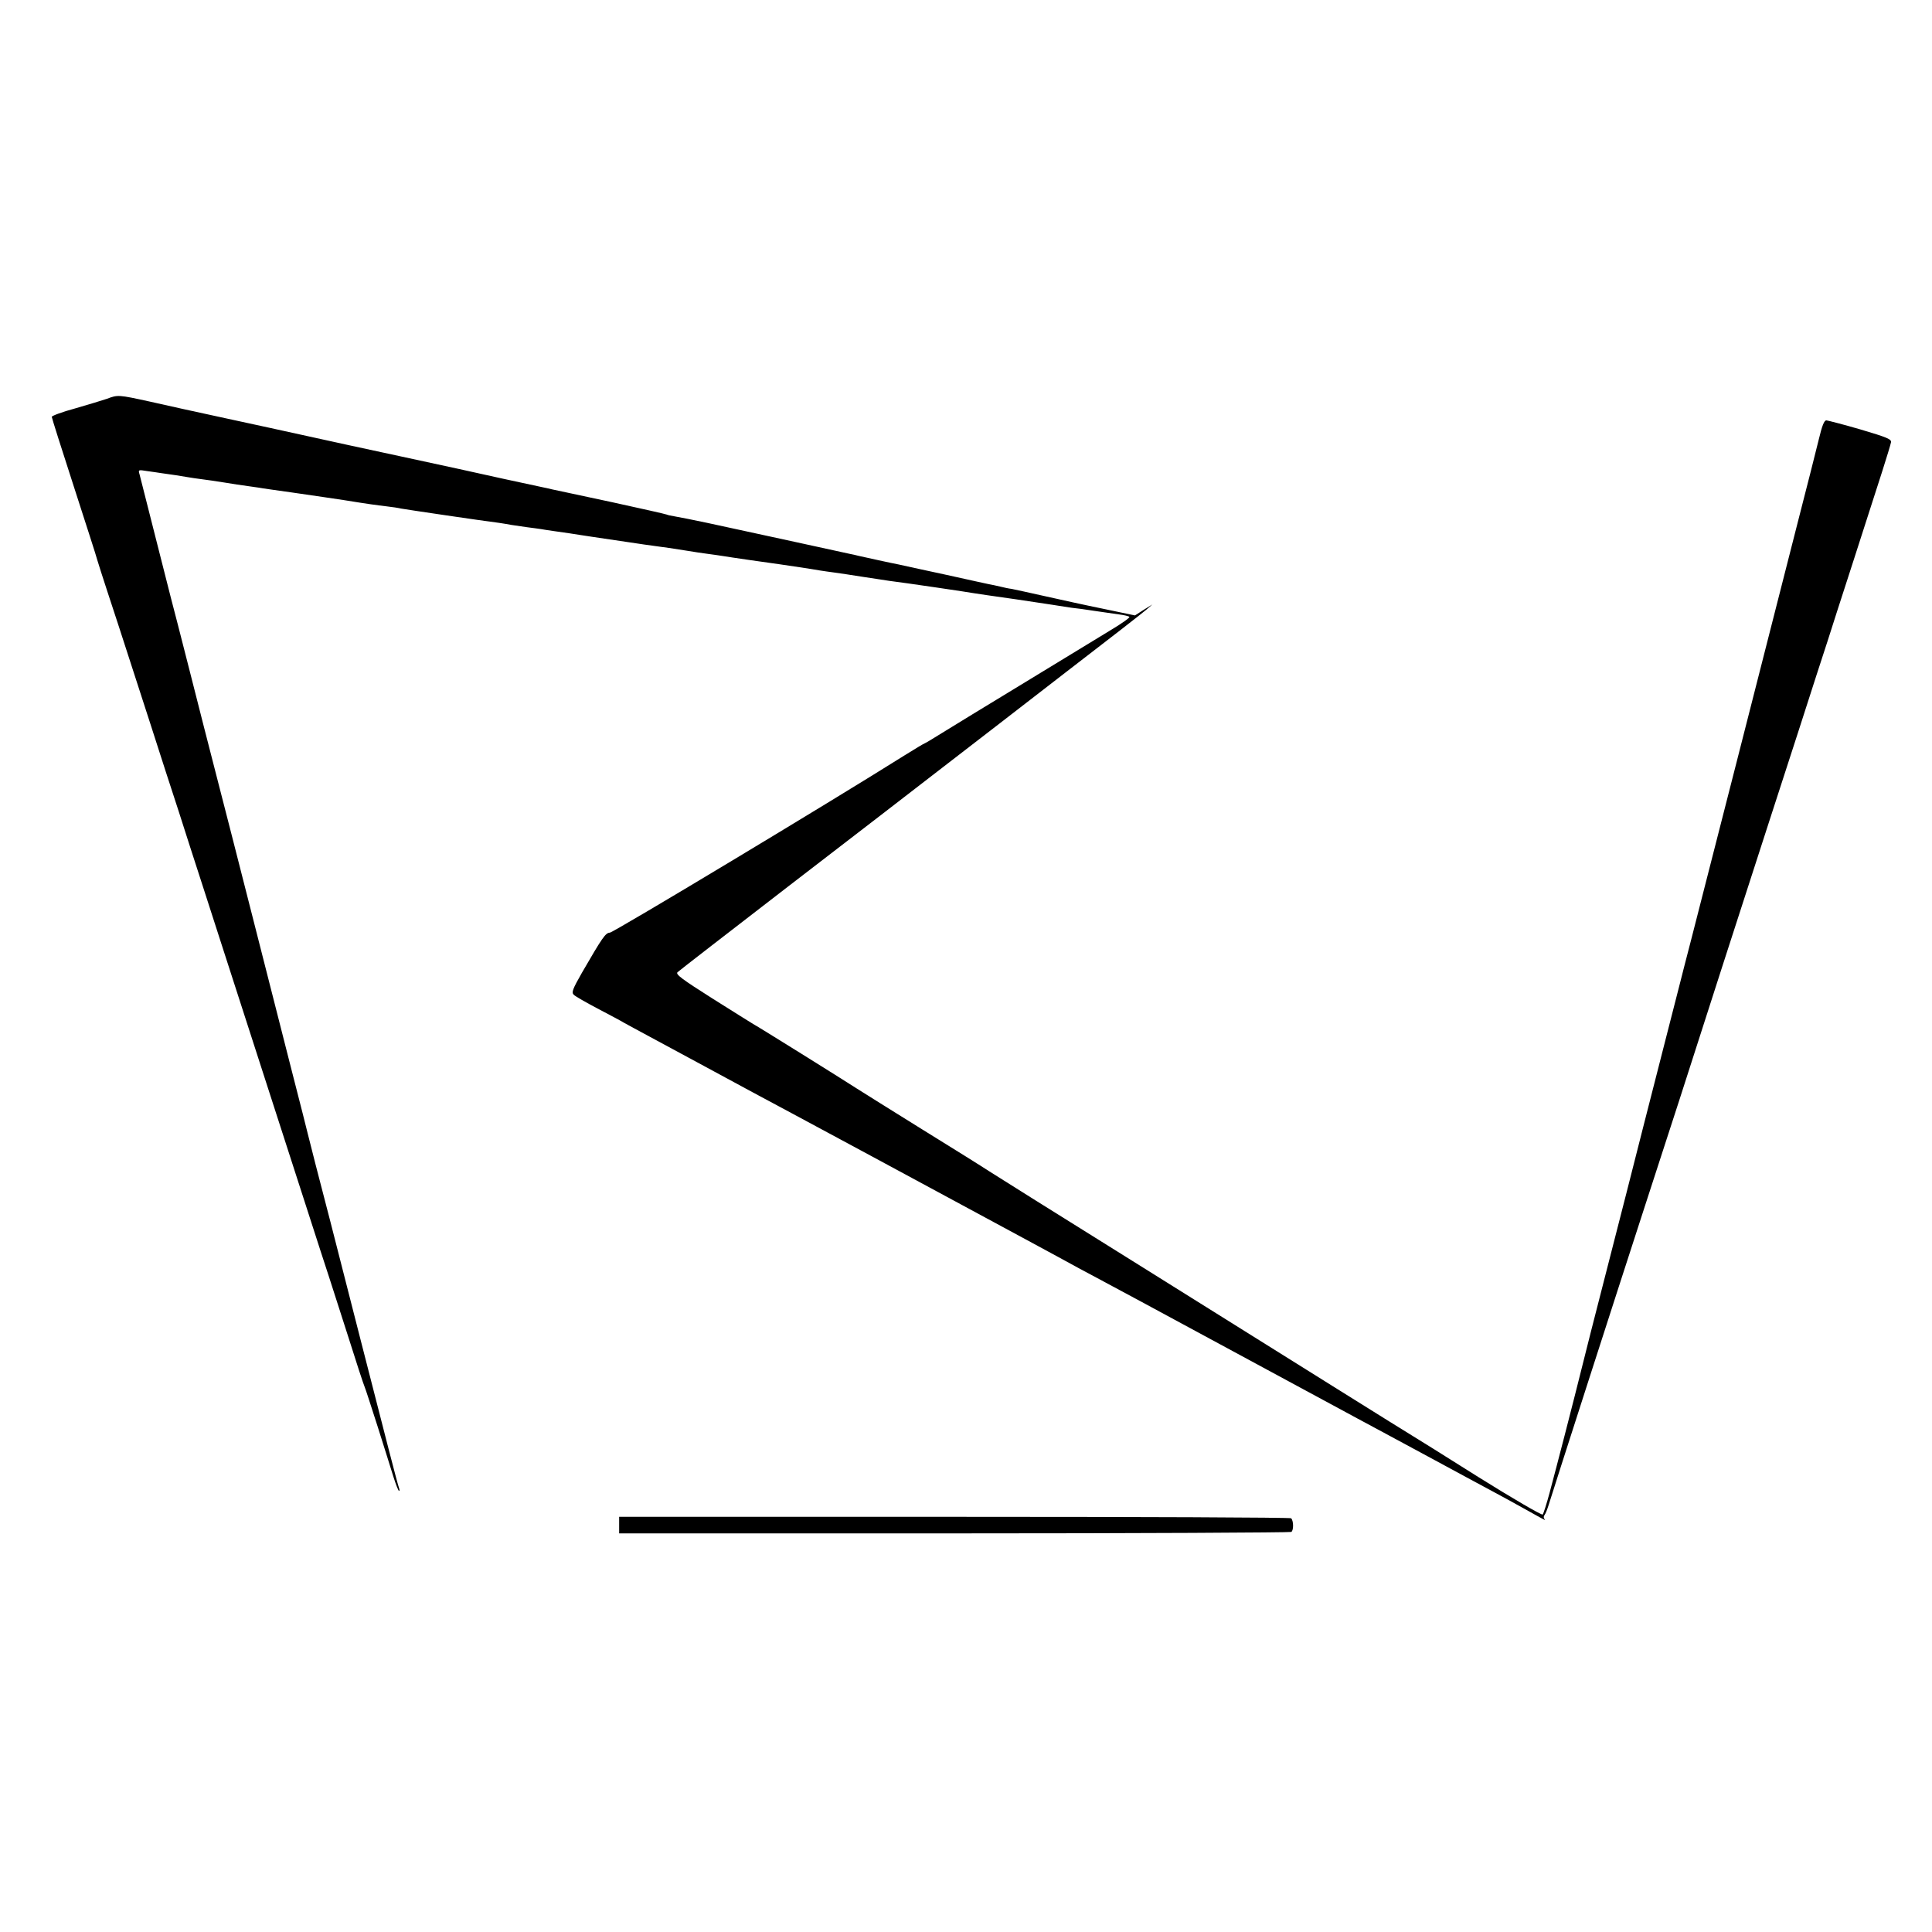
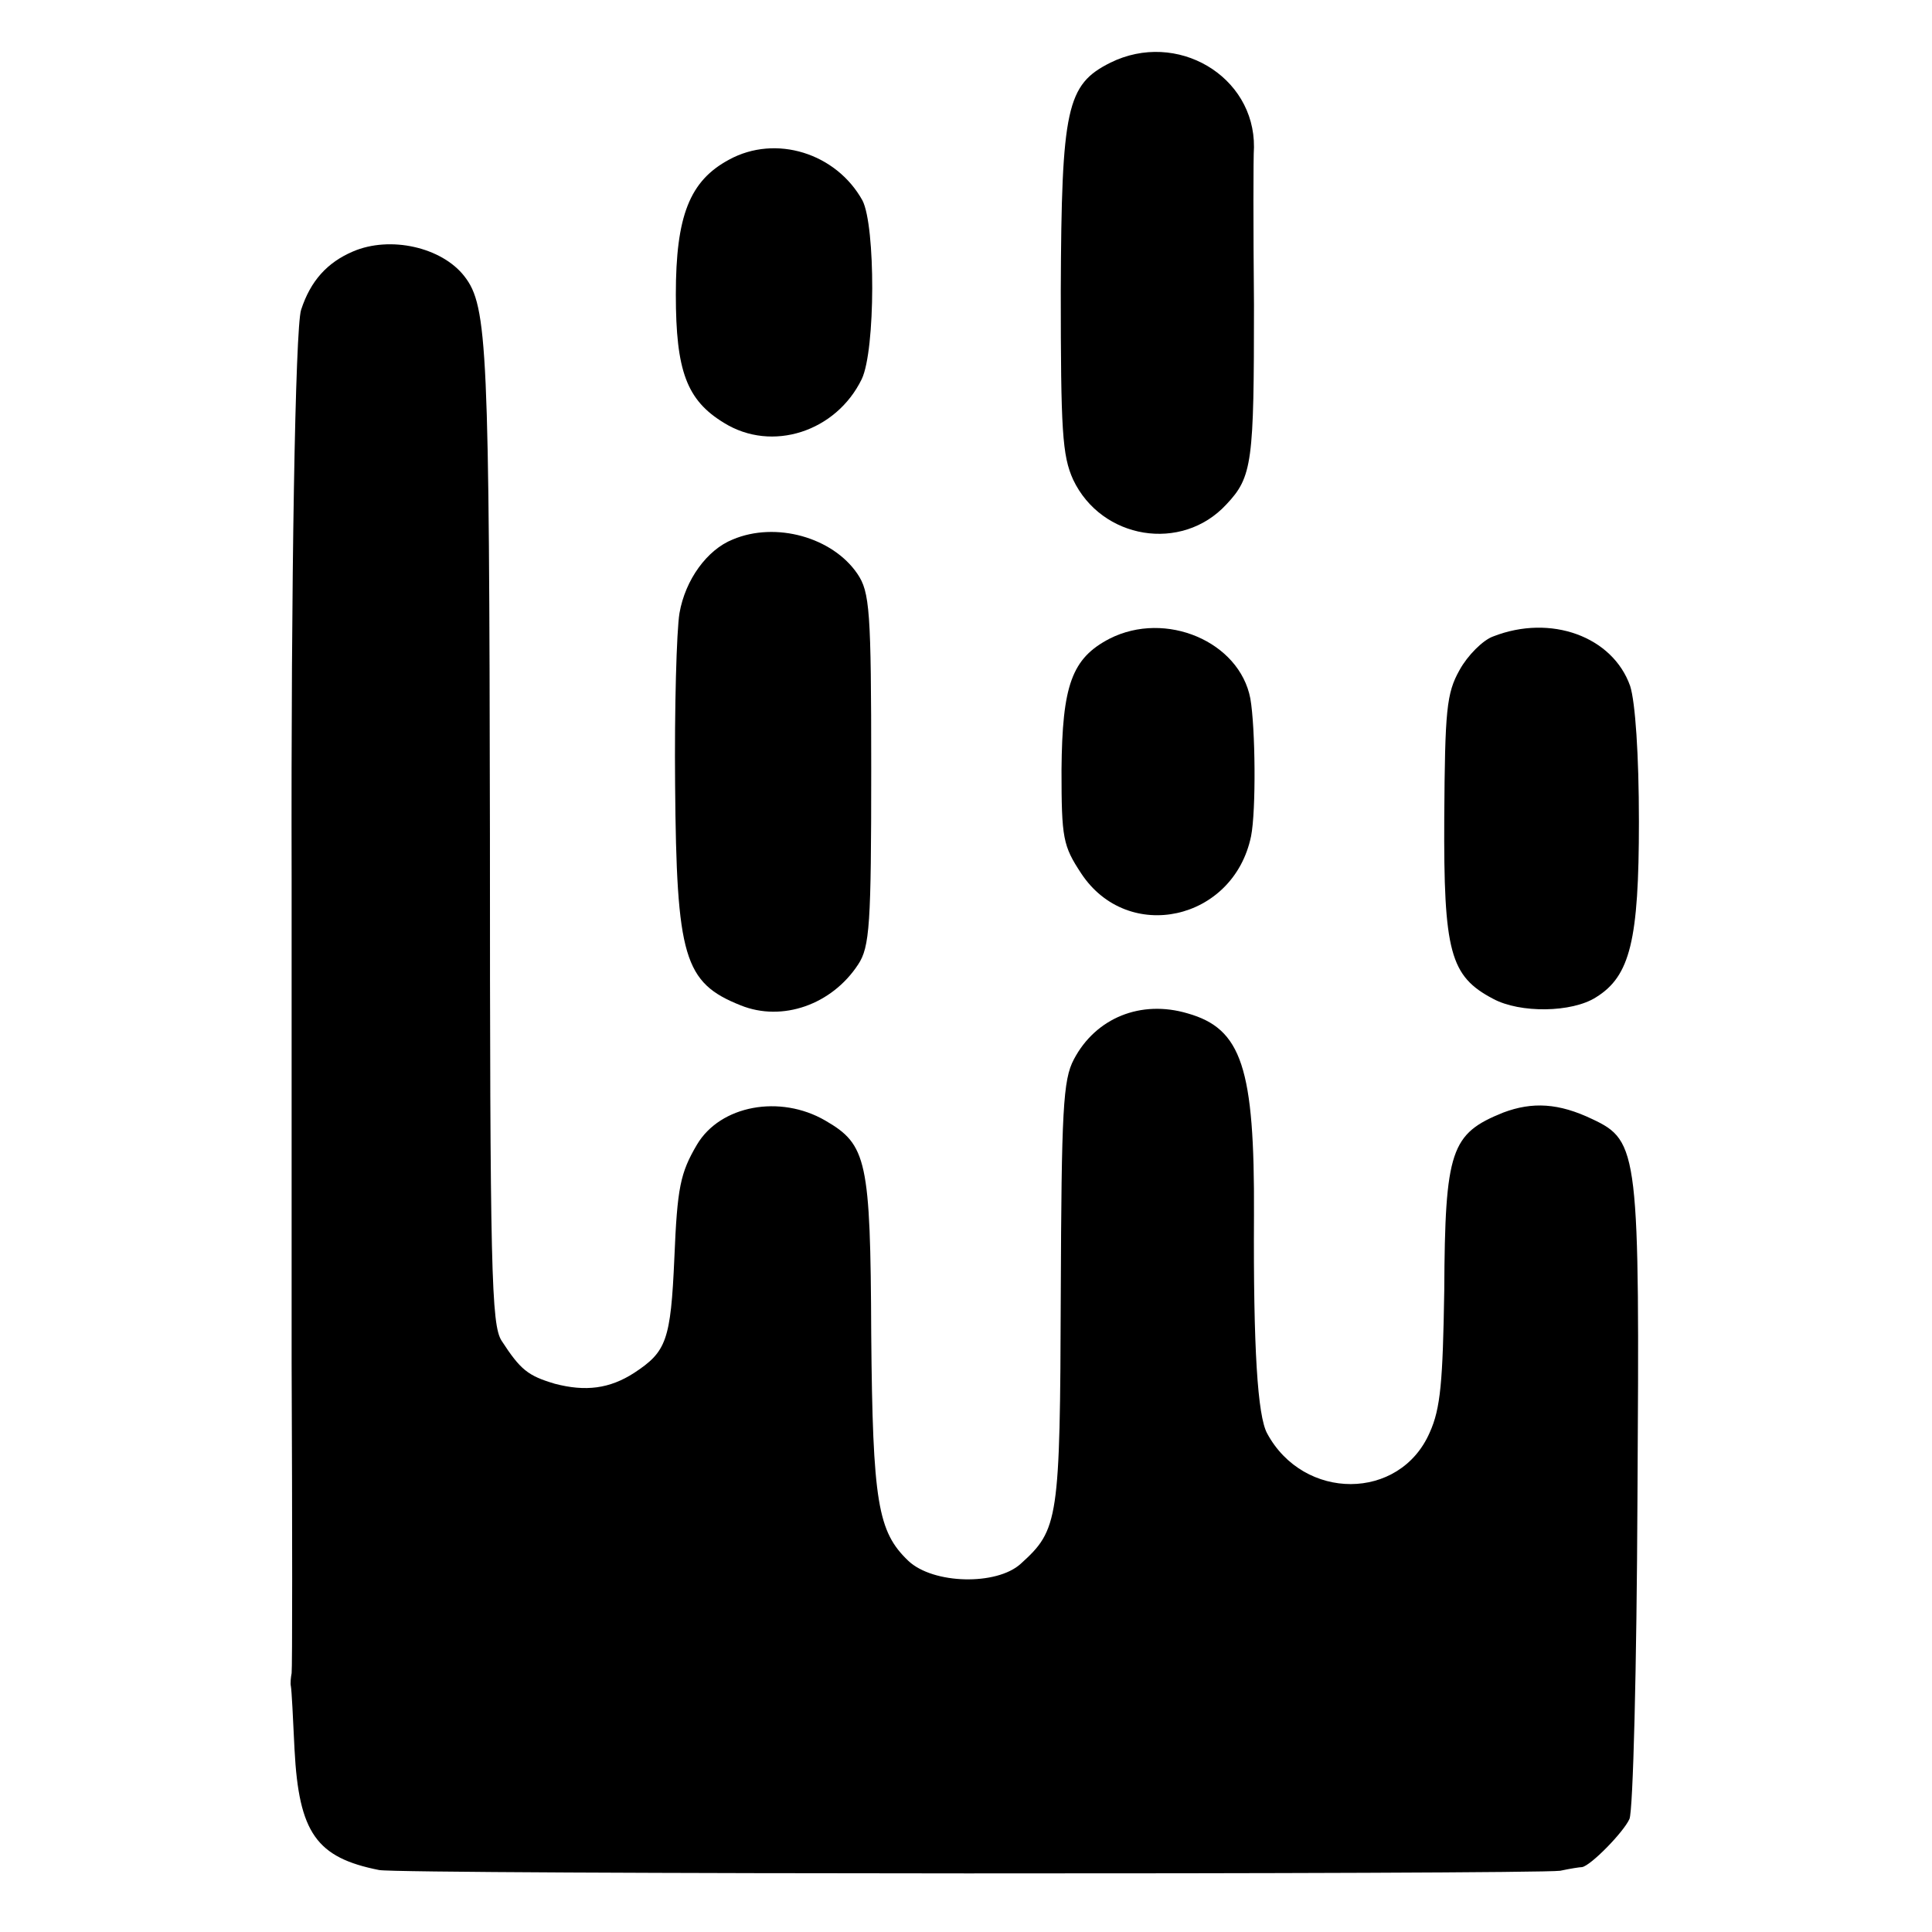
- <svg xmlns="http://www.w3.org/2000/svg" version="1.0" width="933pt" height="933pt" viewBox="0 0 933 933" preserveAspectRatio="xMidYMid meet">
-   <g transform="translate(0,933) scale(0.1,-0.1)" fill="#000000" stroke="none">
-     <path d="M516 7404 c-21 -7 -89 -28 -152 -46 -63 -17 -114 -36 -114 -41 0 -5 48 -156 106 -335 58 -180 110 -340 114 -357 5 -16 26 -84 48 -150 22 -66 79 -241 127 -390 48 -148 118 -364 155 -480 38 -115 91 -280 118 -365 28 -85 97 -301 155 -480 58 -179 150 -464 205 -635 55 -170 144 -445 197 -610 53 -165 105 -325 115 -355 10 -30 50 -156 90 -280 39 -124 75 -234 80 -245 5 -11 33 -99 64 -195 30 -96 65 -205 76 -242 12 -38 24 -68 27 -68 3 0 3 6 0 14 -6 14 -66 248 -187 721 -129 507 -183 715 -217 845 -19 74 -36 142 -38 150 -2 8 -35 141 -75 295 -39 154 -125 492 -191 750 -66 259 -144 565 -174 680 -30 116 -88 343 -129 505 -41 162 -82 320 -90 350 -8 30 -44 172 -80 315 -36 143 -69 271 -72 284 -7 23 -6 23 37 16 24 -3 55 -8 69 -10 32 -4 110 -16 131 -20 9 -2 40 -6 69 -10 29 -4 60 -8 69 -10 9 -1 52 -8 96 -15 44 -6 91 -13 105 -15 14 -3 88 -13 165 -24 134 -19 189 -28 245 -36 117 -19 162 -25 205 -30 28 -3 60 -8 72 -11 21 -4 399 -60 473 -69 19 -3 46 -7 60 -10 14 -2 48 -7 75 -11 28 -3 57 -8 67 -9 9 -2 38 -6 65 -10 63 -9 92 -13 128 -19 17 -3 80 -12 140 -21 61 -9 121 -18 135 -20 14 -2 45 -7 70 -10 25 -4 61 -8 80 -11 19 -3 60 -9 90 -14 30 -5 75 -12 100 -15 25 -3 56 -8 70 -10 28 -5 229 -34 275 -40 34 -5 157 -23 195 -30 14 -2 45 -7 70 -10 25 -3 87 -13 139 -21 51 -8 108 -16 125 -19 67 -8 392 -56 411 -60 11 -2 38 -6 60 -9 22 -3 85 -12 140 -20 55 -8 118 -18 140 -21 22 -3 51 -8 65 -10 14 -2 43 -7 65 -10 22 -2 72 -9 110 -15 39 -6 92 -13 118 -17 26 -3 49 -9 51 -12 3 -4 -37 -32 -87 -62 -51 -31 -238 -145 -417 -254 -179 -109 -360 -219 -403 -246 -43 -27 -80 -49 -82 -49 -2 0 -46 -26 -97 -58 -369 -232 -1407 -856 -1423 -856 -21 -1 -36 -23 -135 -194 -45 -79 -51 -95 -39 -106 8 -8 59 -37 114 -66 55 -29 114 -60 130 -70 17 -9 71 -39 120 -65 50 -27 169 -91 265 -143 96 -52 202 -109 235 -127 33 -17 292 -157 575 -309 574 -310 637 -344 730 -394 36 -19 112 -61 170 -92 58 -32 141 -77 185 -100 70 -37 320 -172 514 -277 129 -70 669 -361 746 -403 96 -51 146 -79 375 -202 96 -52 216 -117 265 -143 50 -27 126 -68 170 -93 104 -58 101 -57 93 -47 -4 4 -4 13 1 19 5 6 13 27 19 46 17 56 333 1038 467 1450 35 107 109 335 164 505 55 171 149 463 209 650 165 510 307 950 369 1140 72 224 111 345 139 430 12 39 68 212 124 385 56 173 119 369 140 435 21 66 40 128 42 139 3 15 -19 24 -147 62 -82 24 -157 43 -165 44 -11 0 -21 -26 -37 -93 -12 -50 -58 -231 -102 -402 -82 -322 -189 -740 -292 -1145 -125 -488 -172 -671 -220 -860 -28 -107 -52 -202 -54 -210 -2 -8 -31 -121 -64 -250 -33 -129 -85 -332 -115 -450 -52 -205 -77 -305 -253 -990 -41 -162 -76 -302 -78 -310 -4 -18 -86 -336 -122 -470 -14 -52 -29 -99 -33 -104 -5 -4 -144 77 -309 180 -165 104 -309 194 -318 199 -10 6 -173 107 -363 226 -190 119 -635 397 -990 619 -355 221 -667 417 -695 435 -27 18 -171 108 -320 200 -148 92 -292 182 -320 200 -68 44 -475 298 -498 310 -9 6 -99 61 -198 124 -145 92 -178 116 -167 126 7 7 249 194 538 417 289 222 626 482 750 578 124 95 387 299 585 452 198 152 374 289 390 303 l30 26 -42 -26 -42 -27 -153 32 c-84 17 -211 45 -282 61 -72 16 -144 32 -160 35 -17 2 -38 7 -46 9 -8 2 -26 6 -40 9 -14 2 -117 25 -230 50 -113 24 -216 47 -230 50 -28 5 -164 35 -195 42 -11 3 -29 7 -40 9 -53 12 -492 107 -510 111 -47 10 -66 14 -180 39 -66 14 -136 28 -155 31 -19 3 -37 7 -40 9 -3 2 -123 29 -265 60 -143 30 -273 59 -290 62 -16 4 -34 8 -40 9 -5 1 -93 20 -195 42 -102 23 -322 71 -490 107 -168 36 -375 81 -460 100 -85 19 -261 57 -390 85 -129 28 -295 64 -368 81 -151 33 -153 33 -206 13z" />
-     <path d="M2990 1965 l0 -40 1618 0 c889 0 1622 4 1628 7 12 8 11 55 -1 66 -4 4 -735 7 -1626 7 l-1619 0 0 -40z" />
+ <svg xmlns="http://www.w3.org/2000/svg" version="1.0" width="265pt" height="265pt" viewBox="0 0 265 265" preserveAspectRatio="xMidYMid meet">
+   <g transform="translate(0,265) scale(0.1,-0.1)" fill="#000000" stroke="none">
+     <path d="M1523 2564 c-60 -30 -67 -62 -68 -312 0 -193 2 -227 17 -260 39 -82 149 -100 210 -34 36 38 38 58 38 274 -1 106 -1 203 0 216 1 98 -106 161 -197 116z" />
+     <path d="M1000 2431 c-54 -29 -73 -77 -73 -185 0 -105 15 -145 66 -176 66 -41 154 -12 189 60 19 40 19 210 1 245 -36 65 -119 91 -183 56z" />
+     <path d="M484 2305 c-35 -15 -58 -40 -71 -80 -8 -24 -14 -373 -13 -780 0 -118 0 -223 0 -235 0 -8 0 -202 0 -430 1 -228 1 -419 0 -425 -1 -5 -2 -14 -1 -18 1 -5 3 -44 5 -87 6 -114 30 -148 116 -165 29 -6 1582 -6 1620 -1 14 3 27 5 30 5 12 2 57 48 65 66 5 11 10 209 11 440 3 475 2 490 -62 520 -46 22 -82 24 -122 9 -72 -29 -80 -51 -81 -244 -2 -125 -5 -162 -20 -195 -41 -94 -173 -94 -223 -1 -13 24 -19 116 -18 299 1 203 -17 256 -91 277 -64 19 -126 -6 -156 -63 -15 -28 -17 -70 -18 -322 -1 -311 -3 -323 -55 -370 -33 -30 -120 -28 -154 4 -42 40 -49 80 -51 311 -1 239 -6 260 -63 293 -62 36 -144 21 -176 -33 -23 -39 -27 -59 -31 -155 -5 -114 -11 -129 -55 -158 -34 -22 -67 -26 -109 -15 -37 11 -47 19 -73 59 -14 22 -16 93 -16 696 -1 666 -3 723 -35 764 -31 40 -102 56 -153 34z" />
+     <path d="M1005 1910 c-35 -14 -65 -55 -73 -101 -4 -24 -7 -131 -6 -236 2 -236 12 -271 90 -302 57 -23 125 1 161 56 16 24 18 55 18 268 0 218 -2 243 -19 268 -34 50 -112 72 -171 47z" />
+     <path d="M1522 1774 c-52 -27 -65 -64 -66 -180 0 -94 2 -104 27 -142 64 -97 209 -65 233 51 7 35 6 149 -1 189 -15 78 -116 121 -193 82z" />
+     <path d="M2048 1777 c-14 -5 -35 -26 -46 -46 -18 -32 -20 -55 -21 -202 -1 -185 8 -218 67 -249 37 -20 108 -19 141 2 47 29 59 78 59 241 0 92 -5 164 -12 186 -24 68 -109 99 -188 68z" />
  </g>
</svg>
